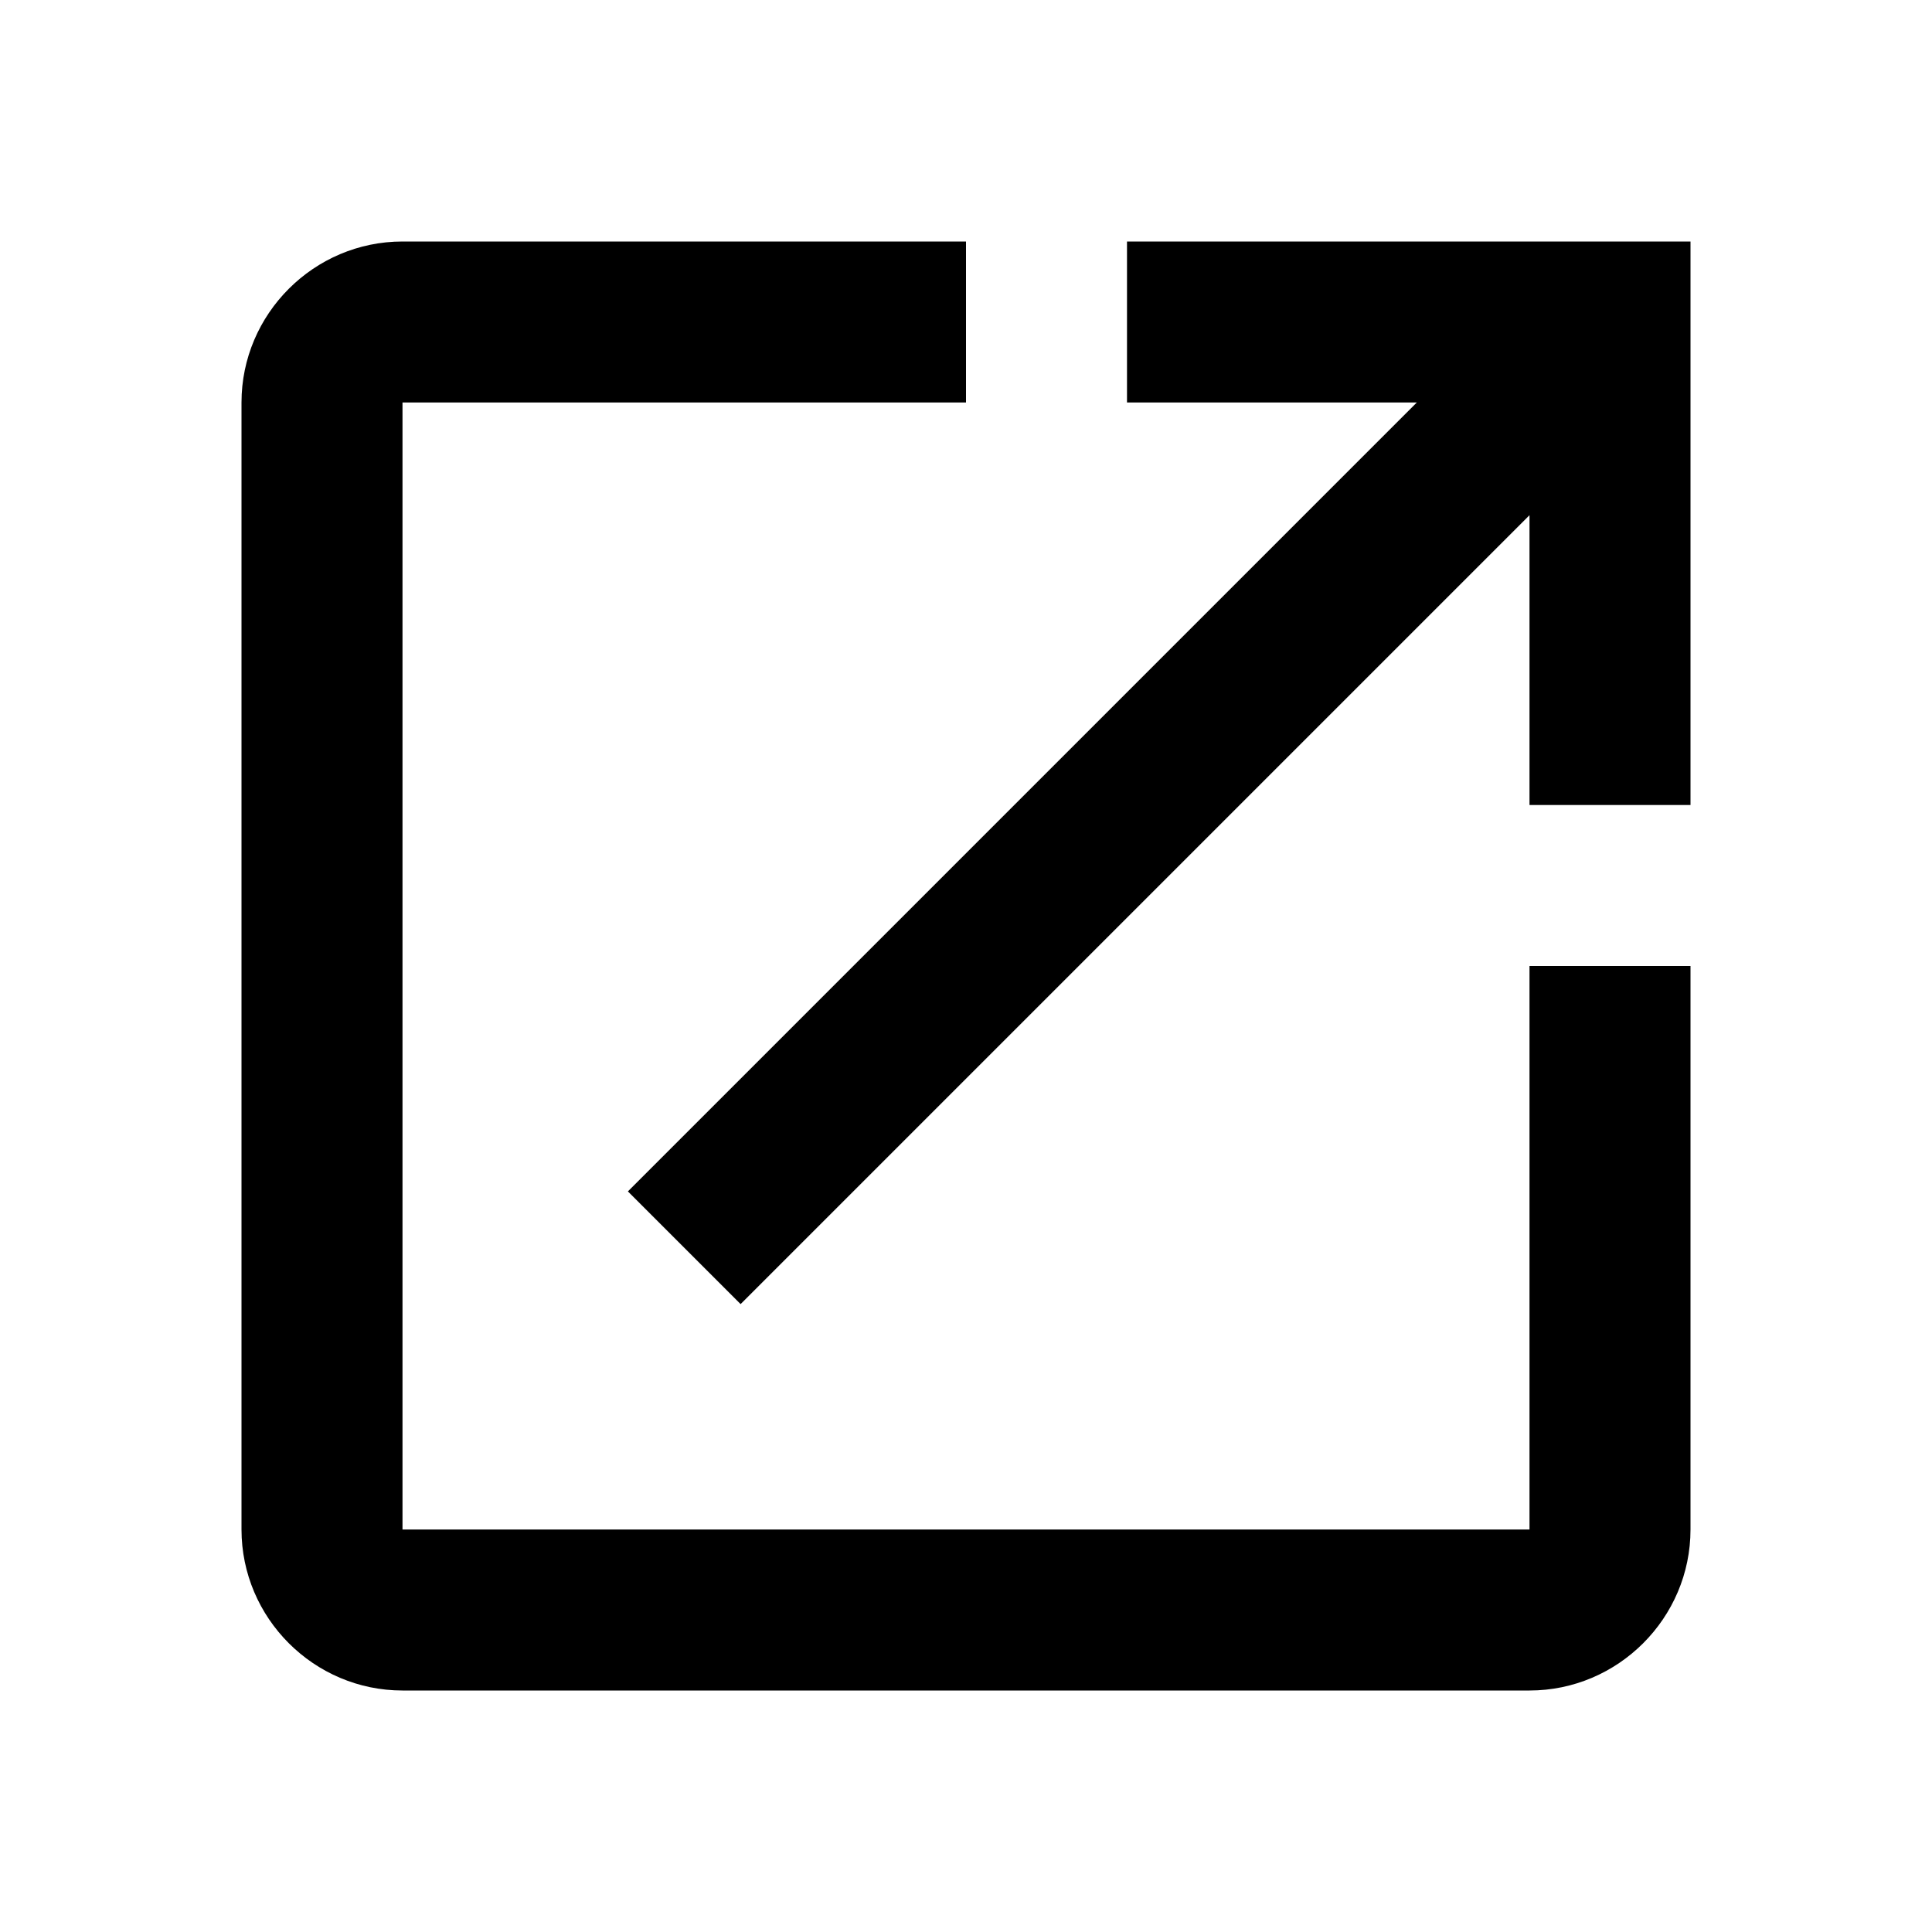
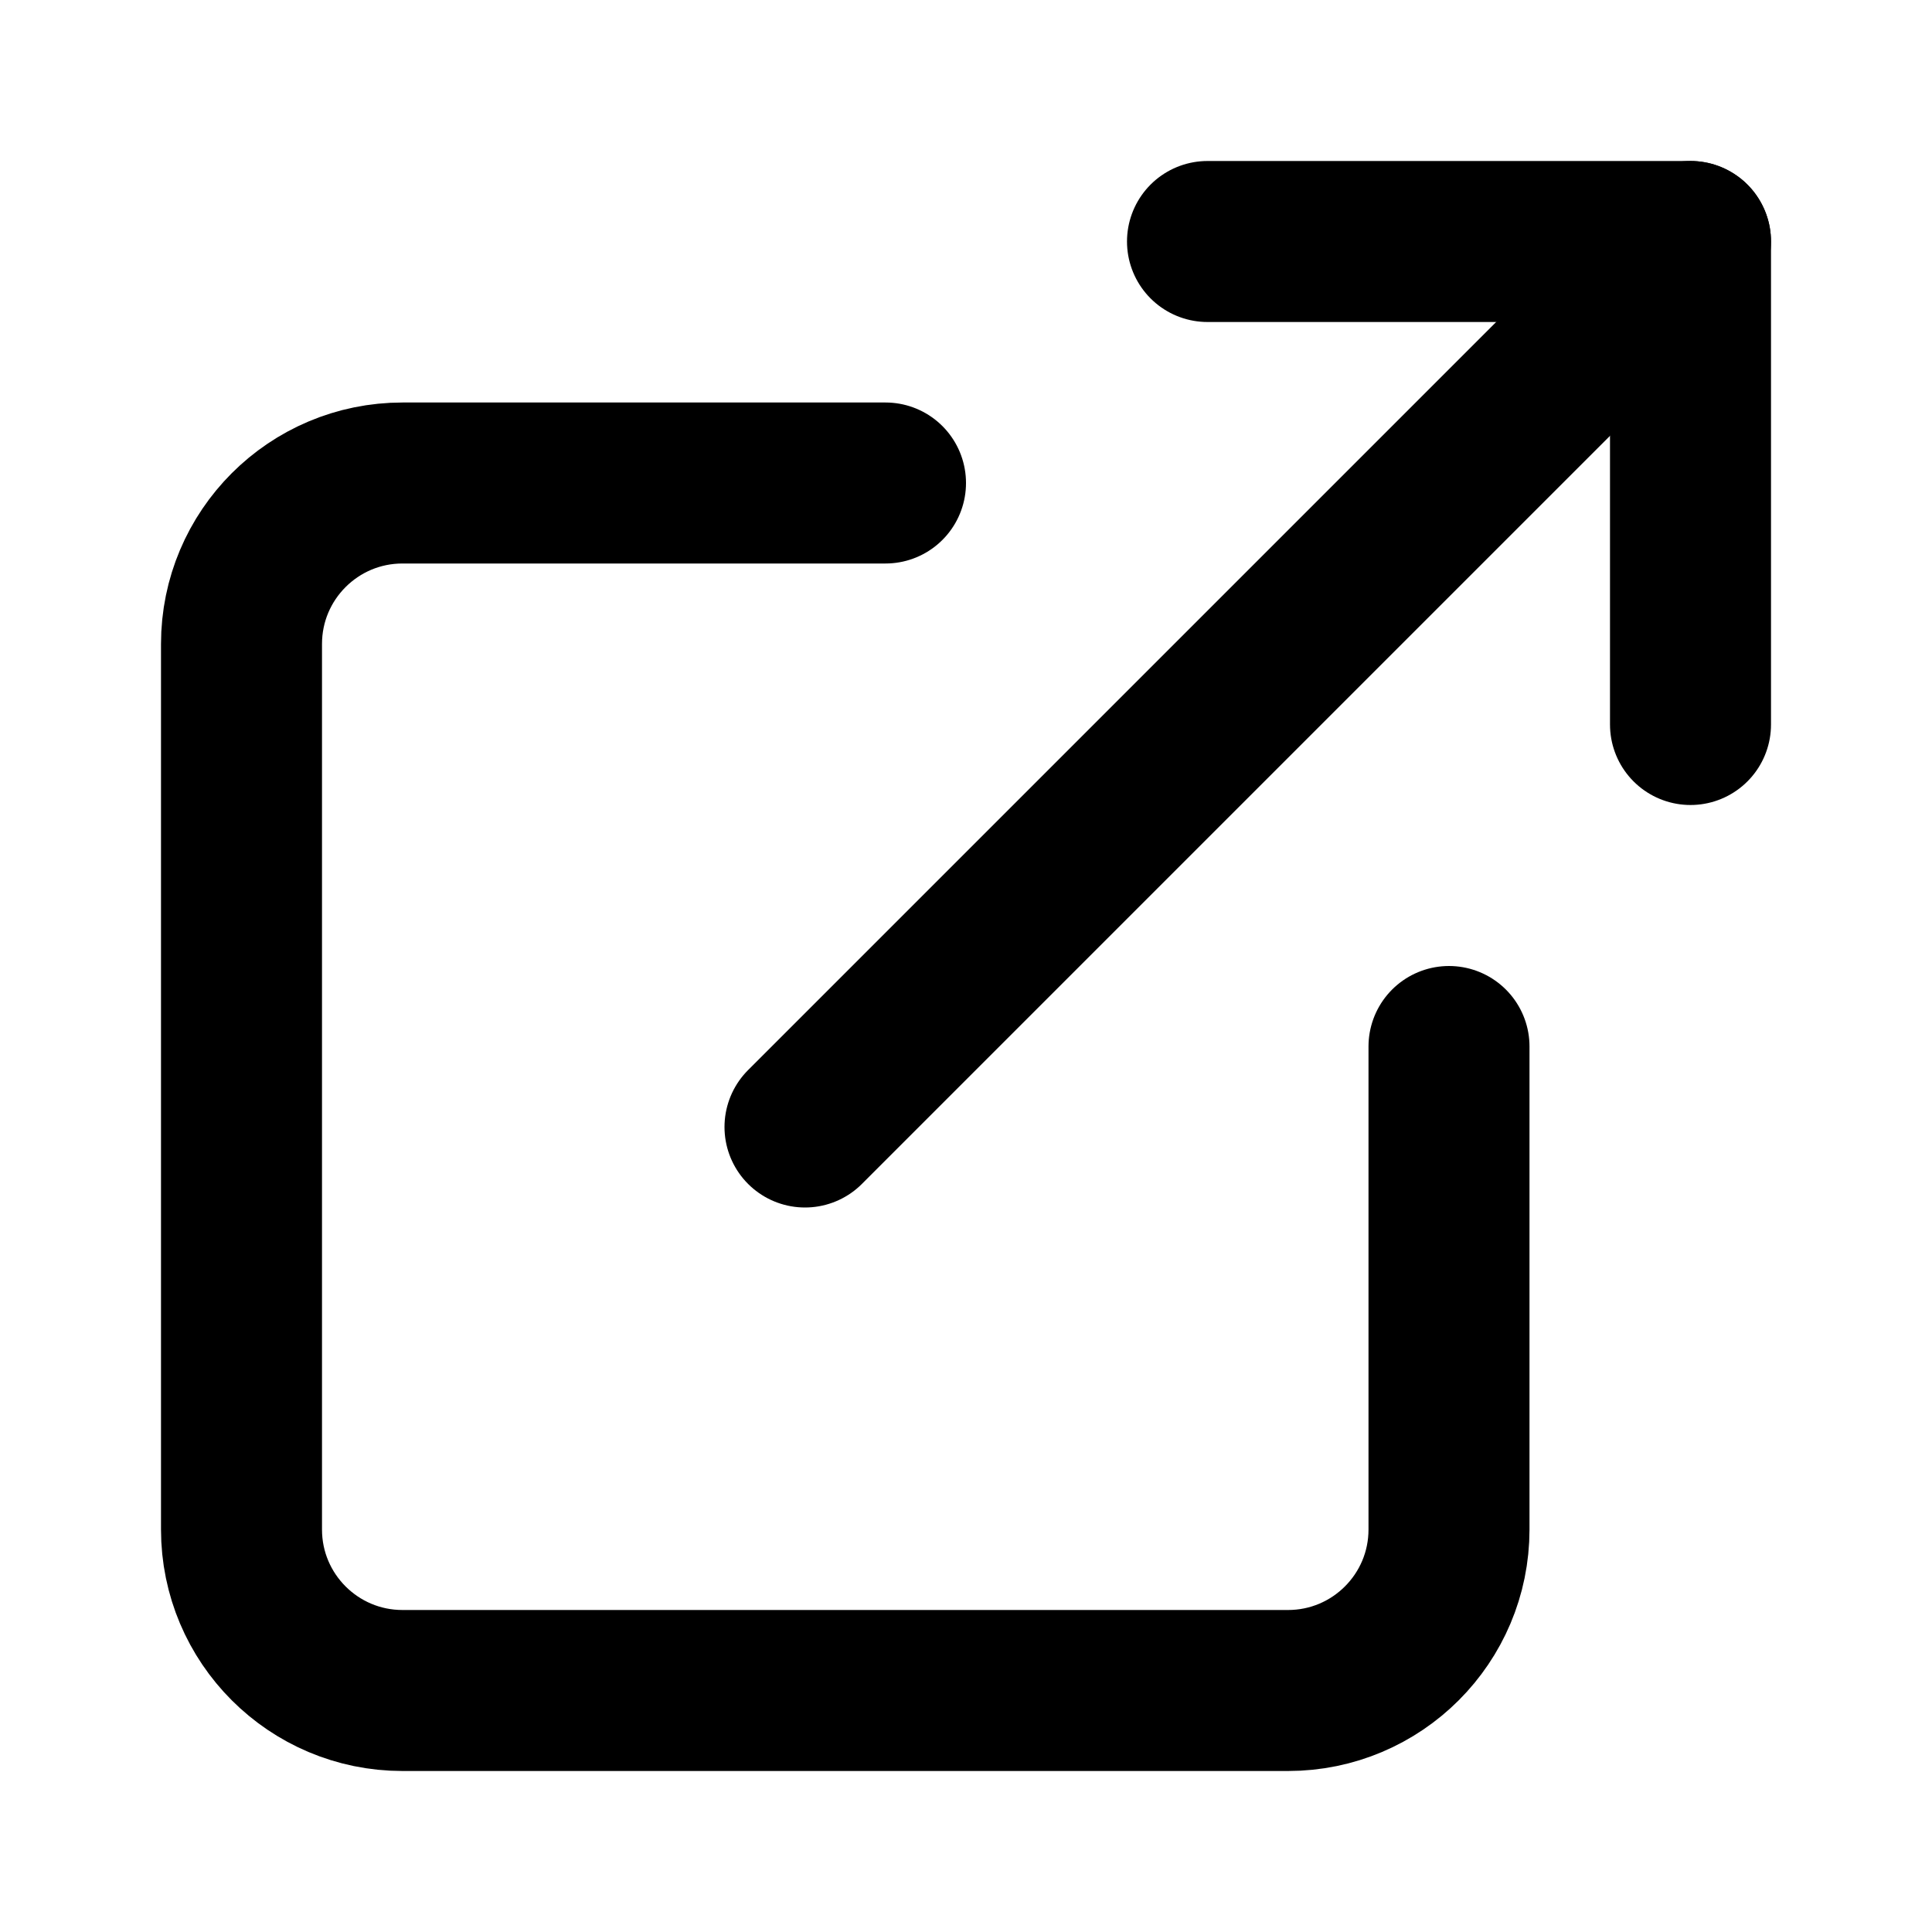
- <svg xmlns="http://www.w3.org/2000/svg" viewBox="0 0 24 24" fill="currentColor">
-   <path d="M19 19H5V5H12V3H5C3.9 3 3 3.9 3 5V19C3 20.1 3.9 21 5 21H19C20.1 21 21 20.1 21 19V12H19V19ZM14 3V5H17.6L7.8 14.8L9.2 16.2L19 6.4V10H21V3H14Z" />
+ <svg xmlns="http://www.w3.org/2000/svg" viewBox="0 0 24 24" fill="none" stroke="currentColor" stroke-width="2" stroke-linecap="round" stroke-linejoin="round">
+   <path d="M15 3h6v6" />
+   <path d="M10 14 21 3" />
+   <path d="M18 13v6a2 2 0 0 1-2 2H5a2 2 0 0 1-2-2V8a2 2 0 0 1 2-2h6" />
</svg>
